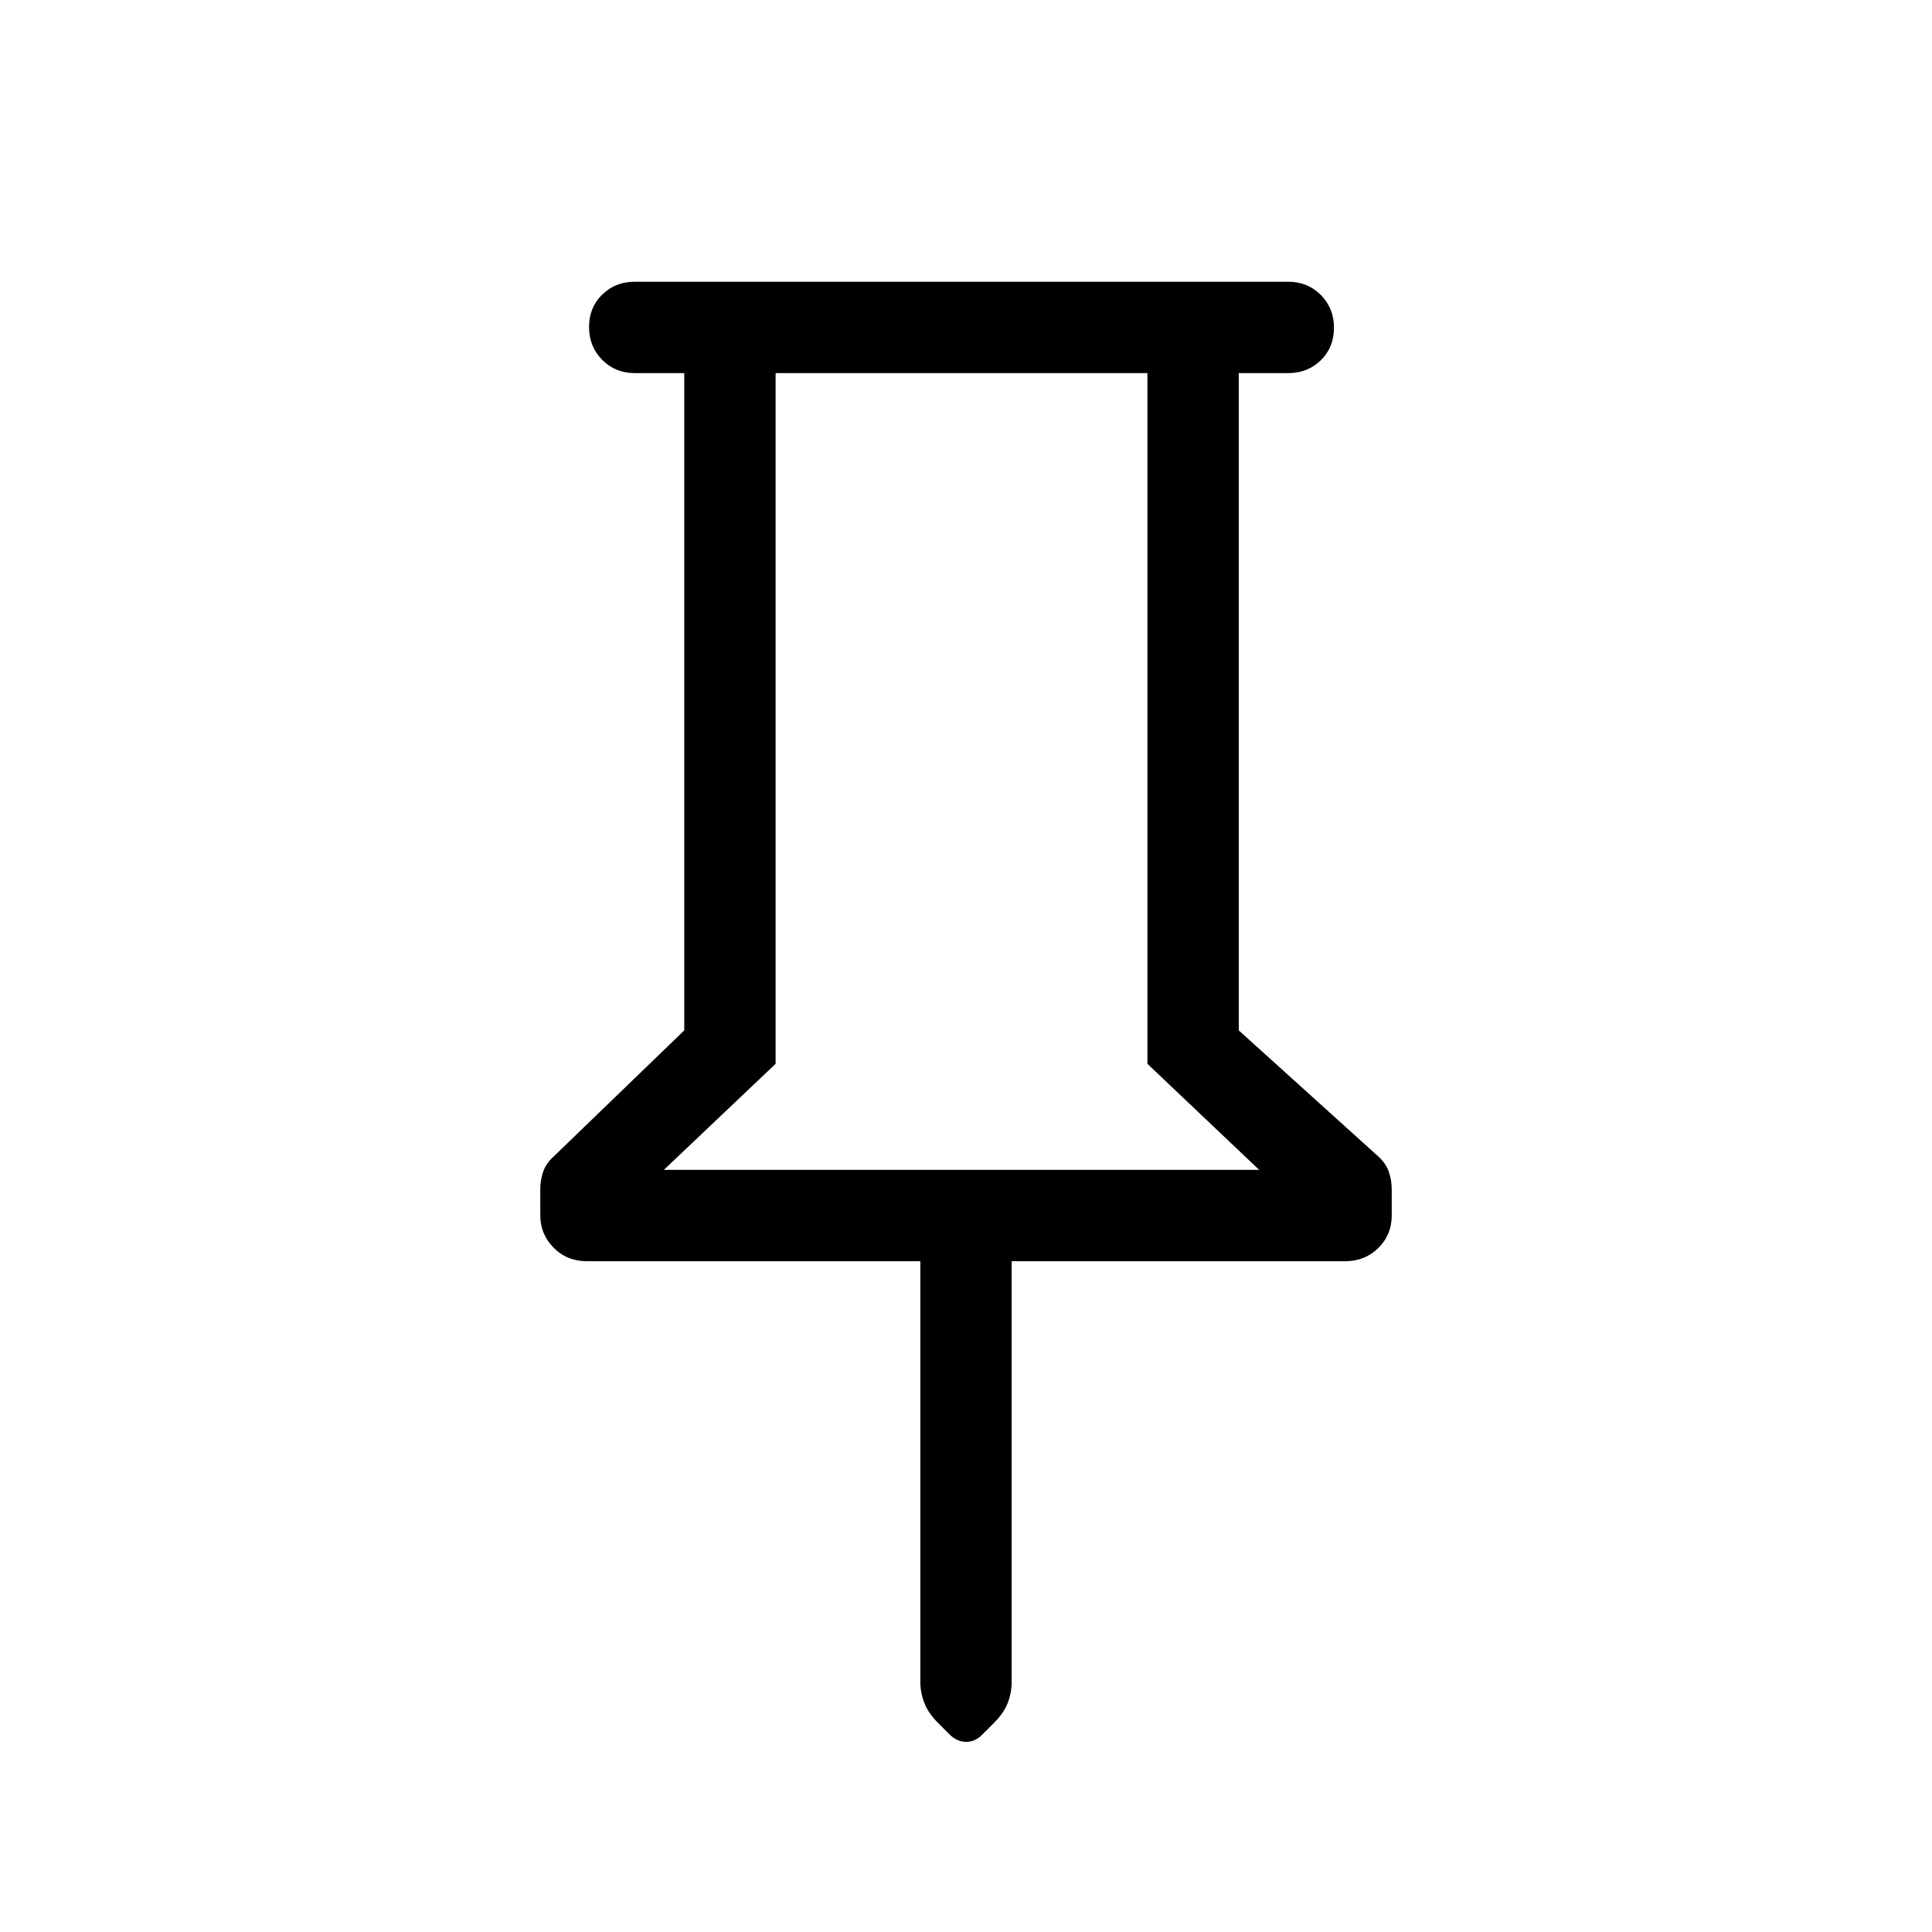
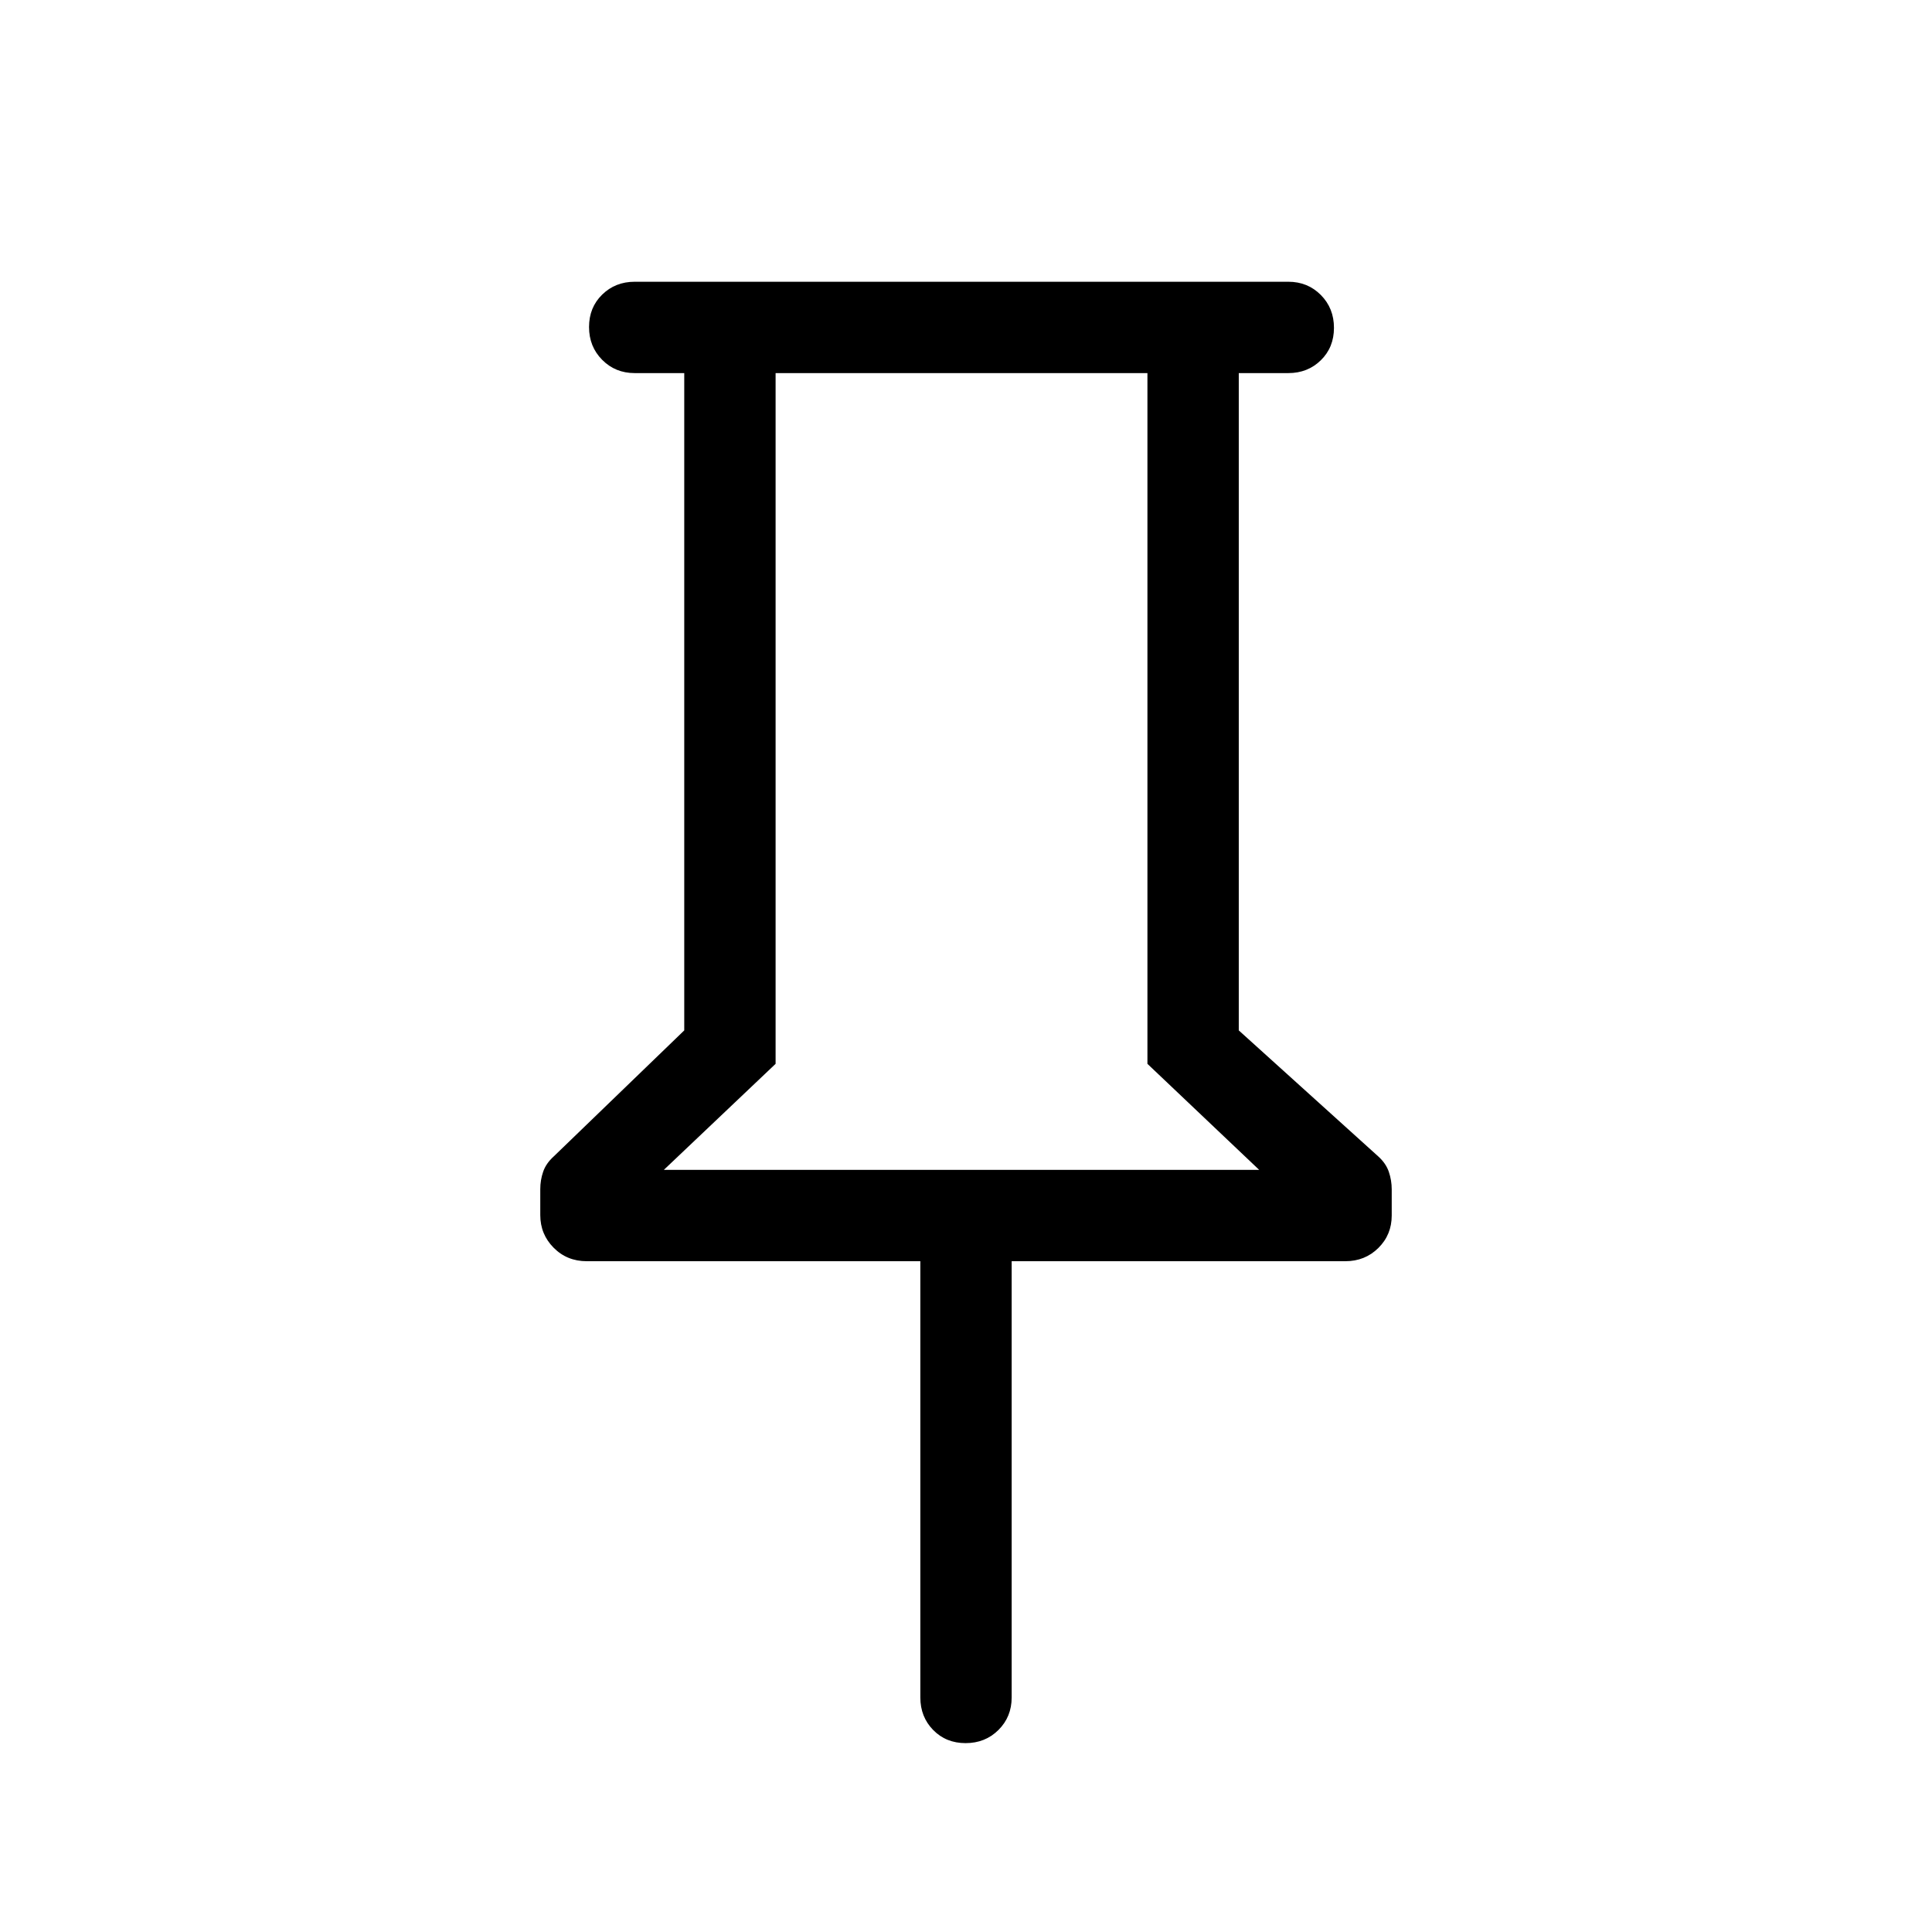
<svg xmlns="http://www.w3.org/2000/svg" height="48" viewBox="0 -960 960 960" width="48">
-   <path d="M615.54-774.61V-448l69.3 62.61q3.85 3.47 5.27 7.69 1.43 4.22 1.43 8.72v12.95q0 9.57-6.64 16.14-6.63 6.58-16.44 6.58H502.69v208.88q0 5.72-2 10.73-2 5-6.61 9.62l-5.7 5.69q-3.62 3.92-8.27 3.92-4.64 0-8.42-3.84l-5.77-5.77q-4.61-4.62-6.61-9.71-2-5.09-2-10.52v-209H291.54q-9.81 0-16.44-6.7-6.64-6.7-6.64-16.23v-12.89q0-4.49 1.43-8.64 1.42-4.15 5.27-7.62L340-448v-326.61h-24.61q-9.65 0-16.17-6.59-6.53-6.58-6.53-16.3 0-9.73 6.53-16.11 6.52-6.39 16.17-6.39h324.76q9.65 0 16.17 6.58 6.52 6.58 6.52 16.31 0 9.73-6.52 16.11-6.52 6.39-16.17 6.39h-24.61ZM329.85-378.69h295.84l-55.54-52.7v-343.22H385.39v343.22l-55.54 52.7Zm147.92 0Z" />
+   <path d="M615.54-774.61V-448l69.3 62.61q3.85 3.47 5.27 7.69 1.43 4.22 1.43 8.72v12.95q0 9.57-6.64 16.14-6.63 6.58-16.44 6.58H502.69v216.77q0 9.64-6.58 16.17-6.58 6.52-16.31 6.52-9.72 0-16.11-6.52-6.38-6.53-6.38-16.17v-216.77H291.54q-9.81 0-16.44-6.7-6.64-6.7-6.64-16.23v-12.89q0-4.49 1.43-8.64 1.42-4.15 5.27-7.62L340-448v-326.61h-24.61q-9.65 0-16.17-6.59-6.53-6.58-6.53-16.3 0-9.73 6.53-16.11 6.52-6.39 16.17-6.39h324.76q9.65 0 16.17 6.58 6.52 6.58 6.52 16.31 0 9.73-6.52 16.11-6.52 6.39-16.17 6.39h-24.61ZM329.85-378.69h295.84l-55.54-52.7v-343.22H385.39v343.22l-55.54 52.7Zm147.92 0Z" />
</svg>
